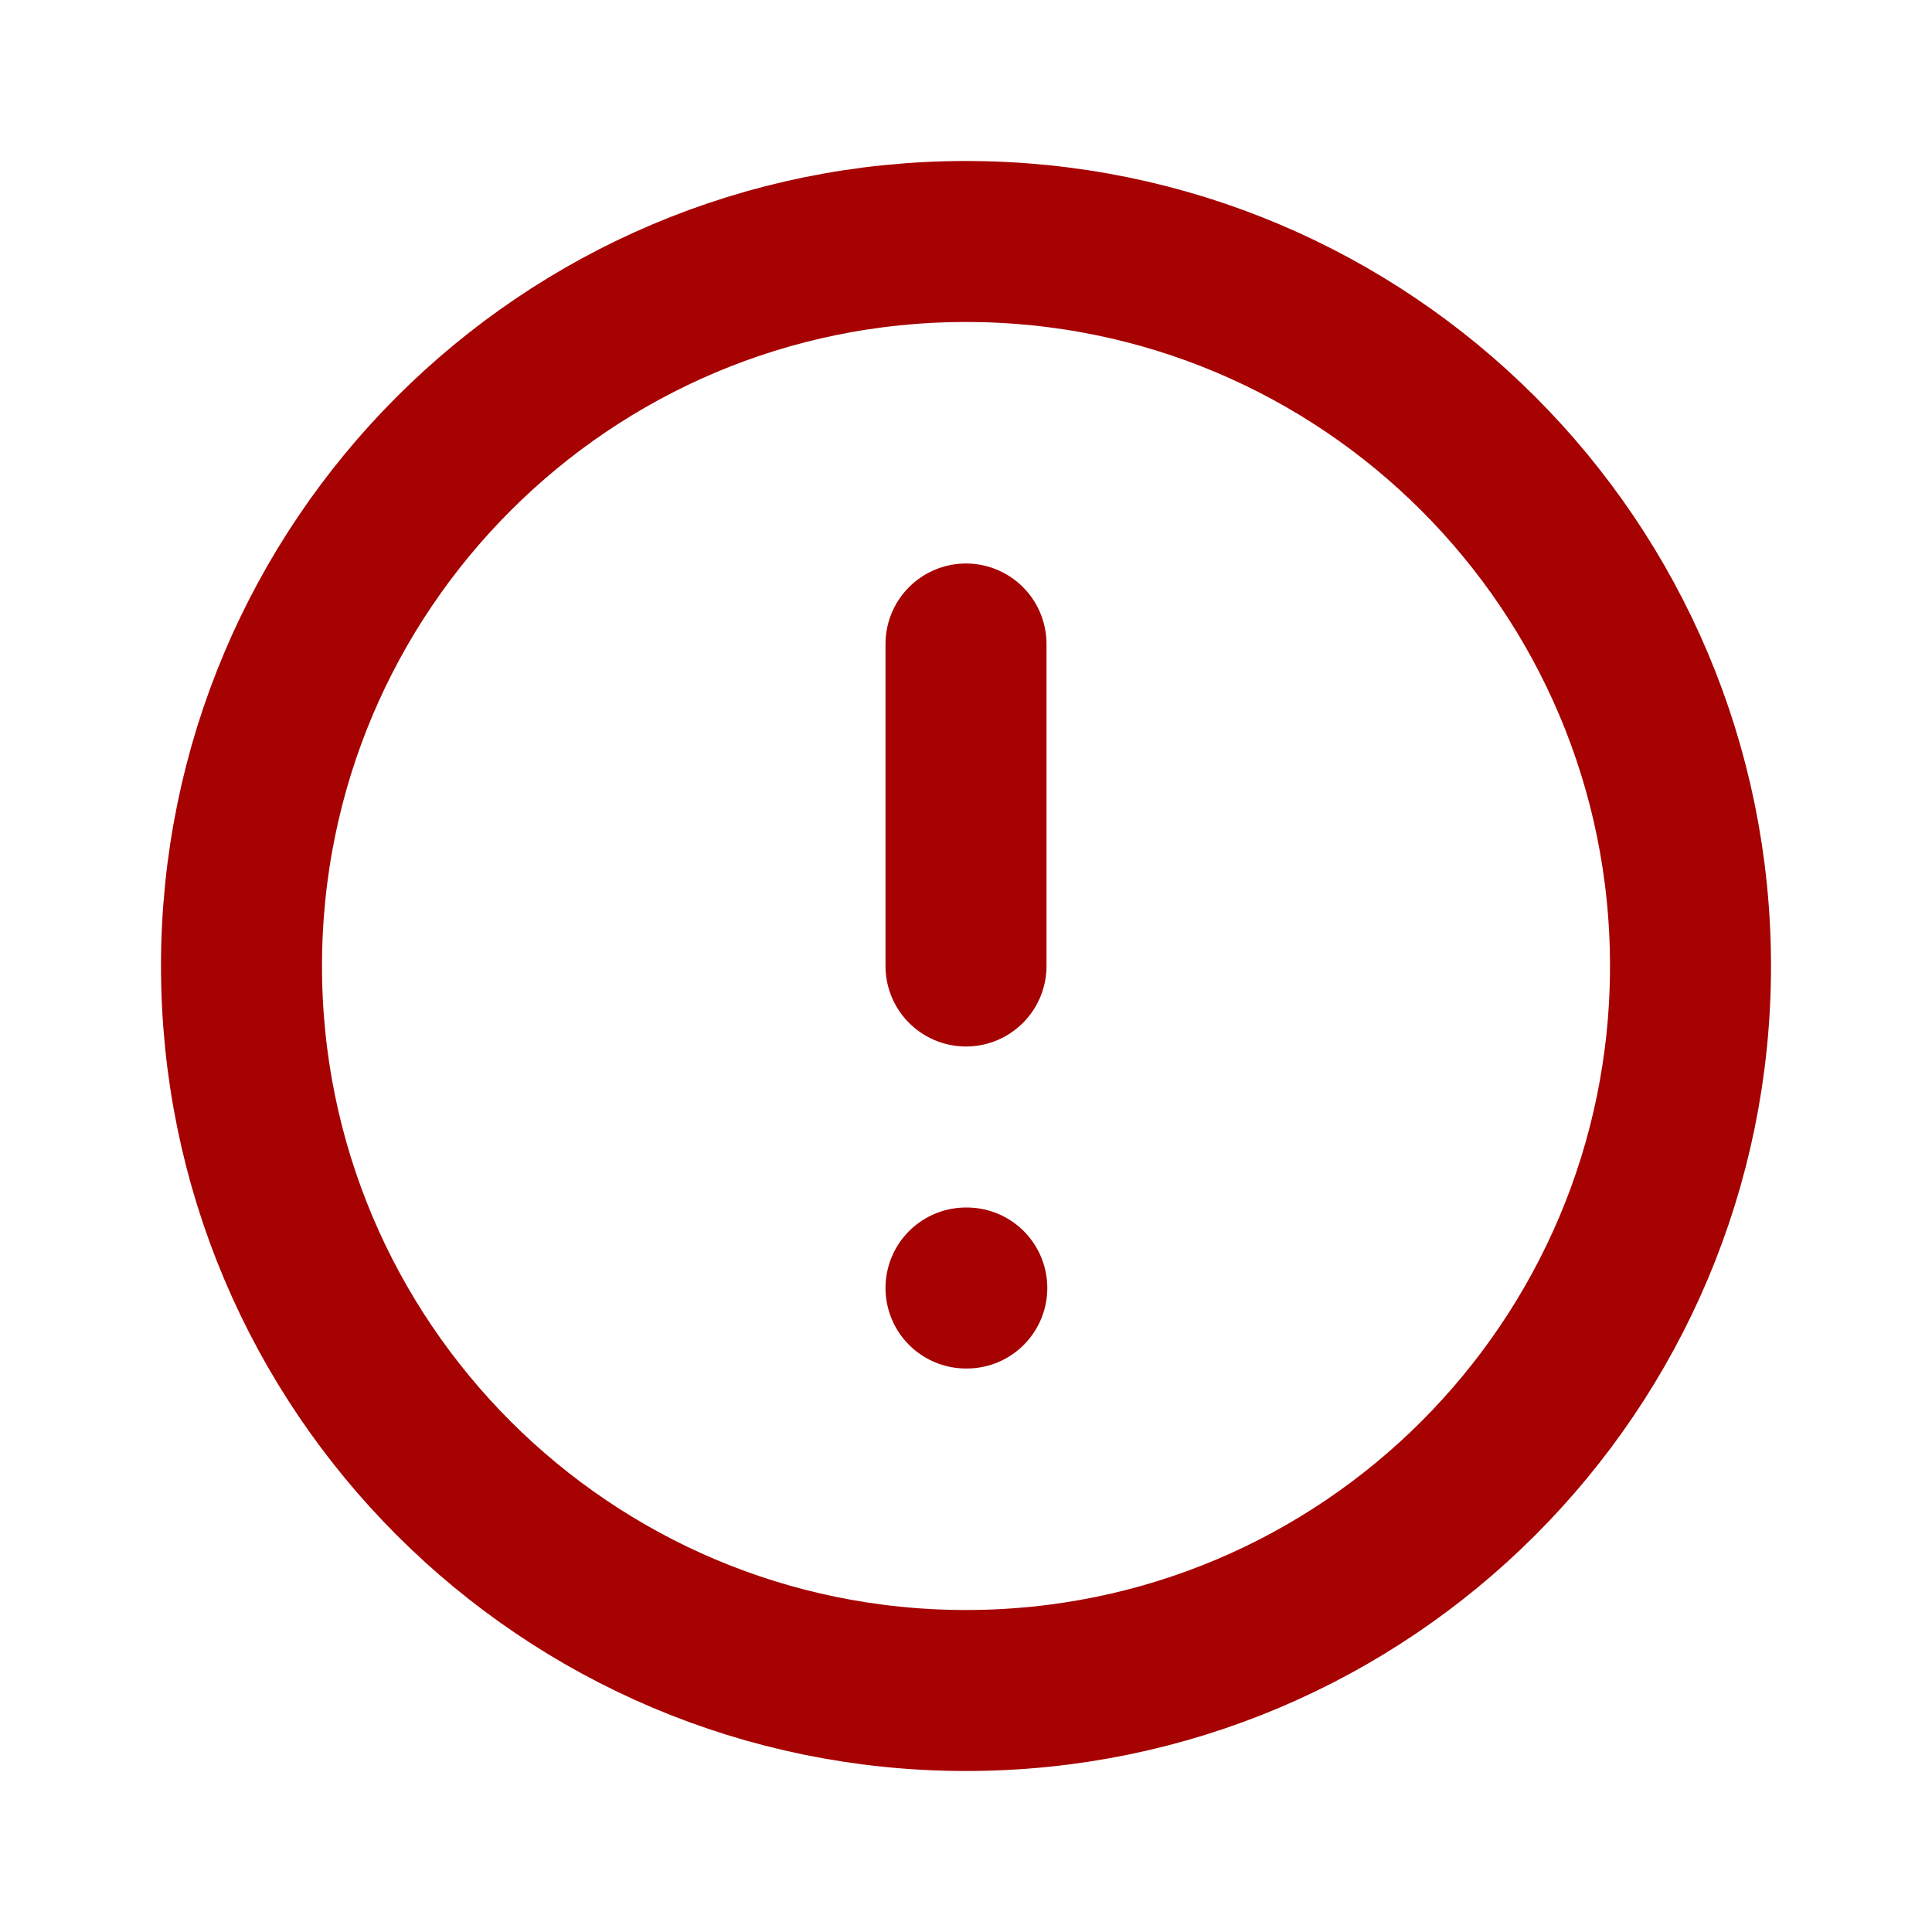
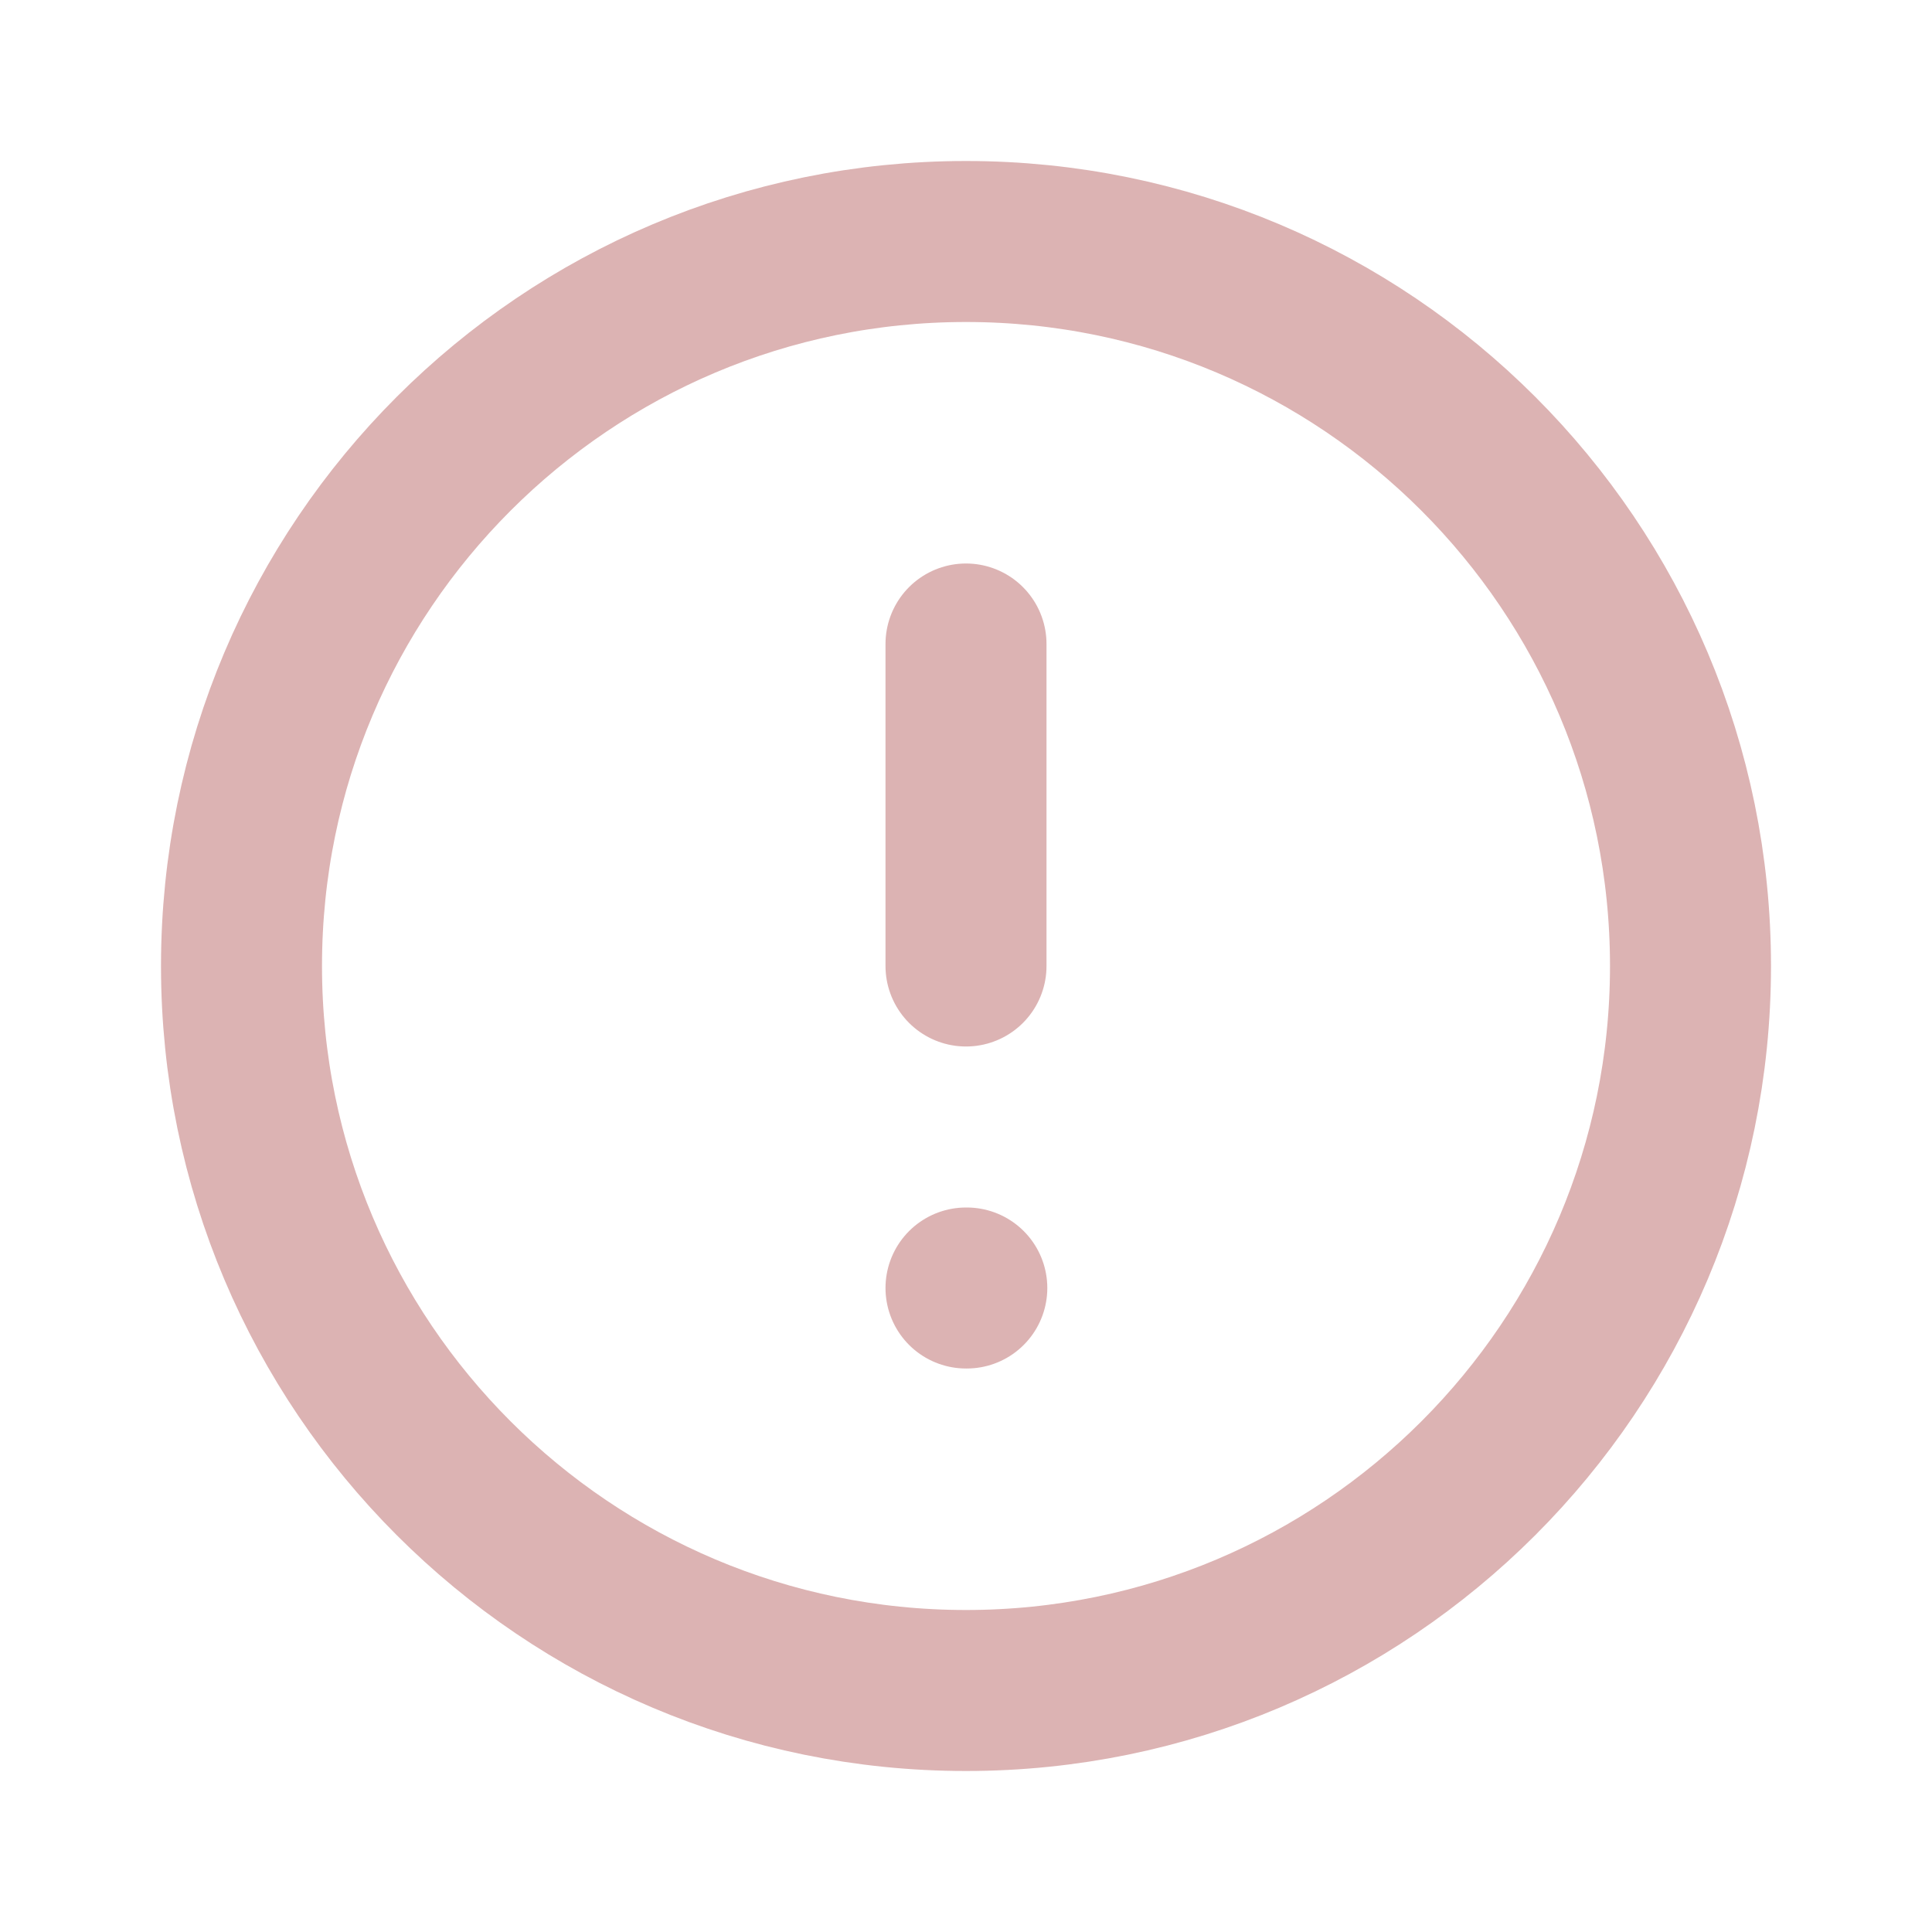
- <svg xmlns="http://www.w3.org/2000/svg" class="w-6 h-6 mr-2" fill="none" viewBox="0 0 24 24" stroke="#a60202">
+ <svg xmlns="http://www.w3.org/2000/svg" class="w-6 h-6 mr-2" fill="none" viewBox="0 0 24 24" stroke="#DCB3B3">
  <path stroke-linecap="round" stroke-linejoin="round" stroke-width="2" d="M12 8v4m0 4h.01M21 12a9 9 0 11-18 0 9 9 0 0118 0z" />
</svg>
